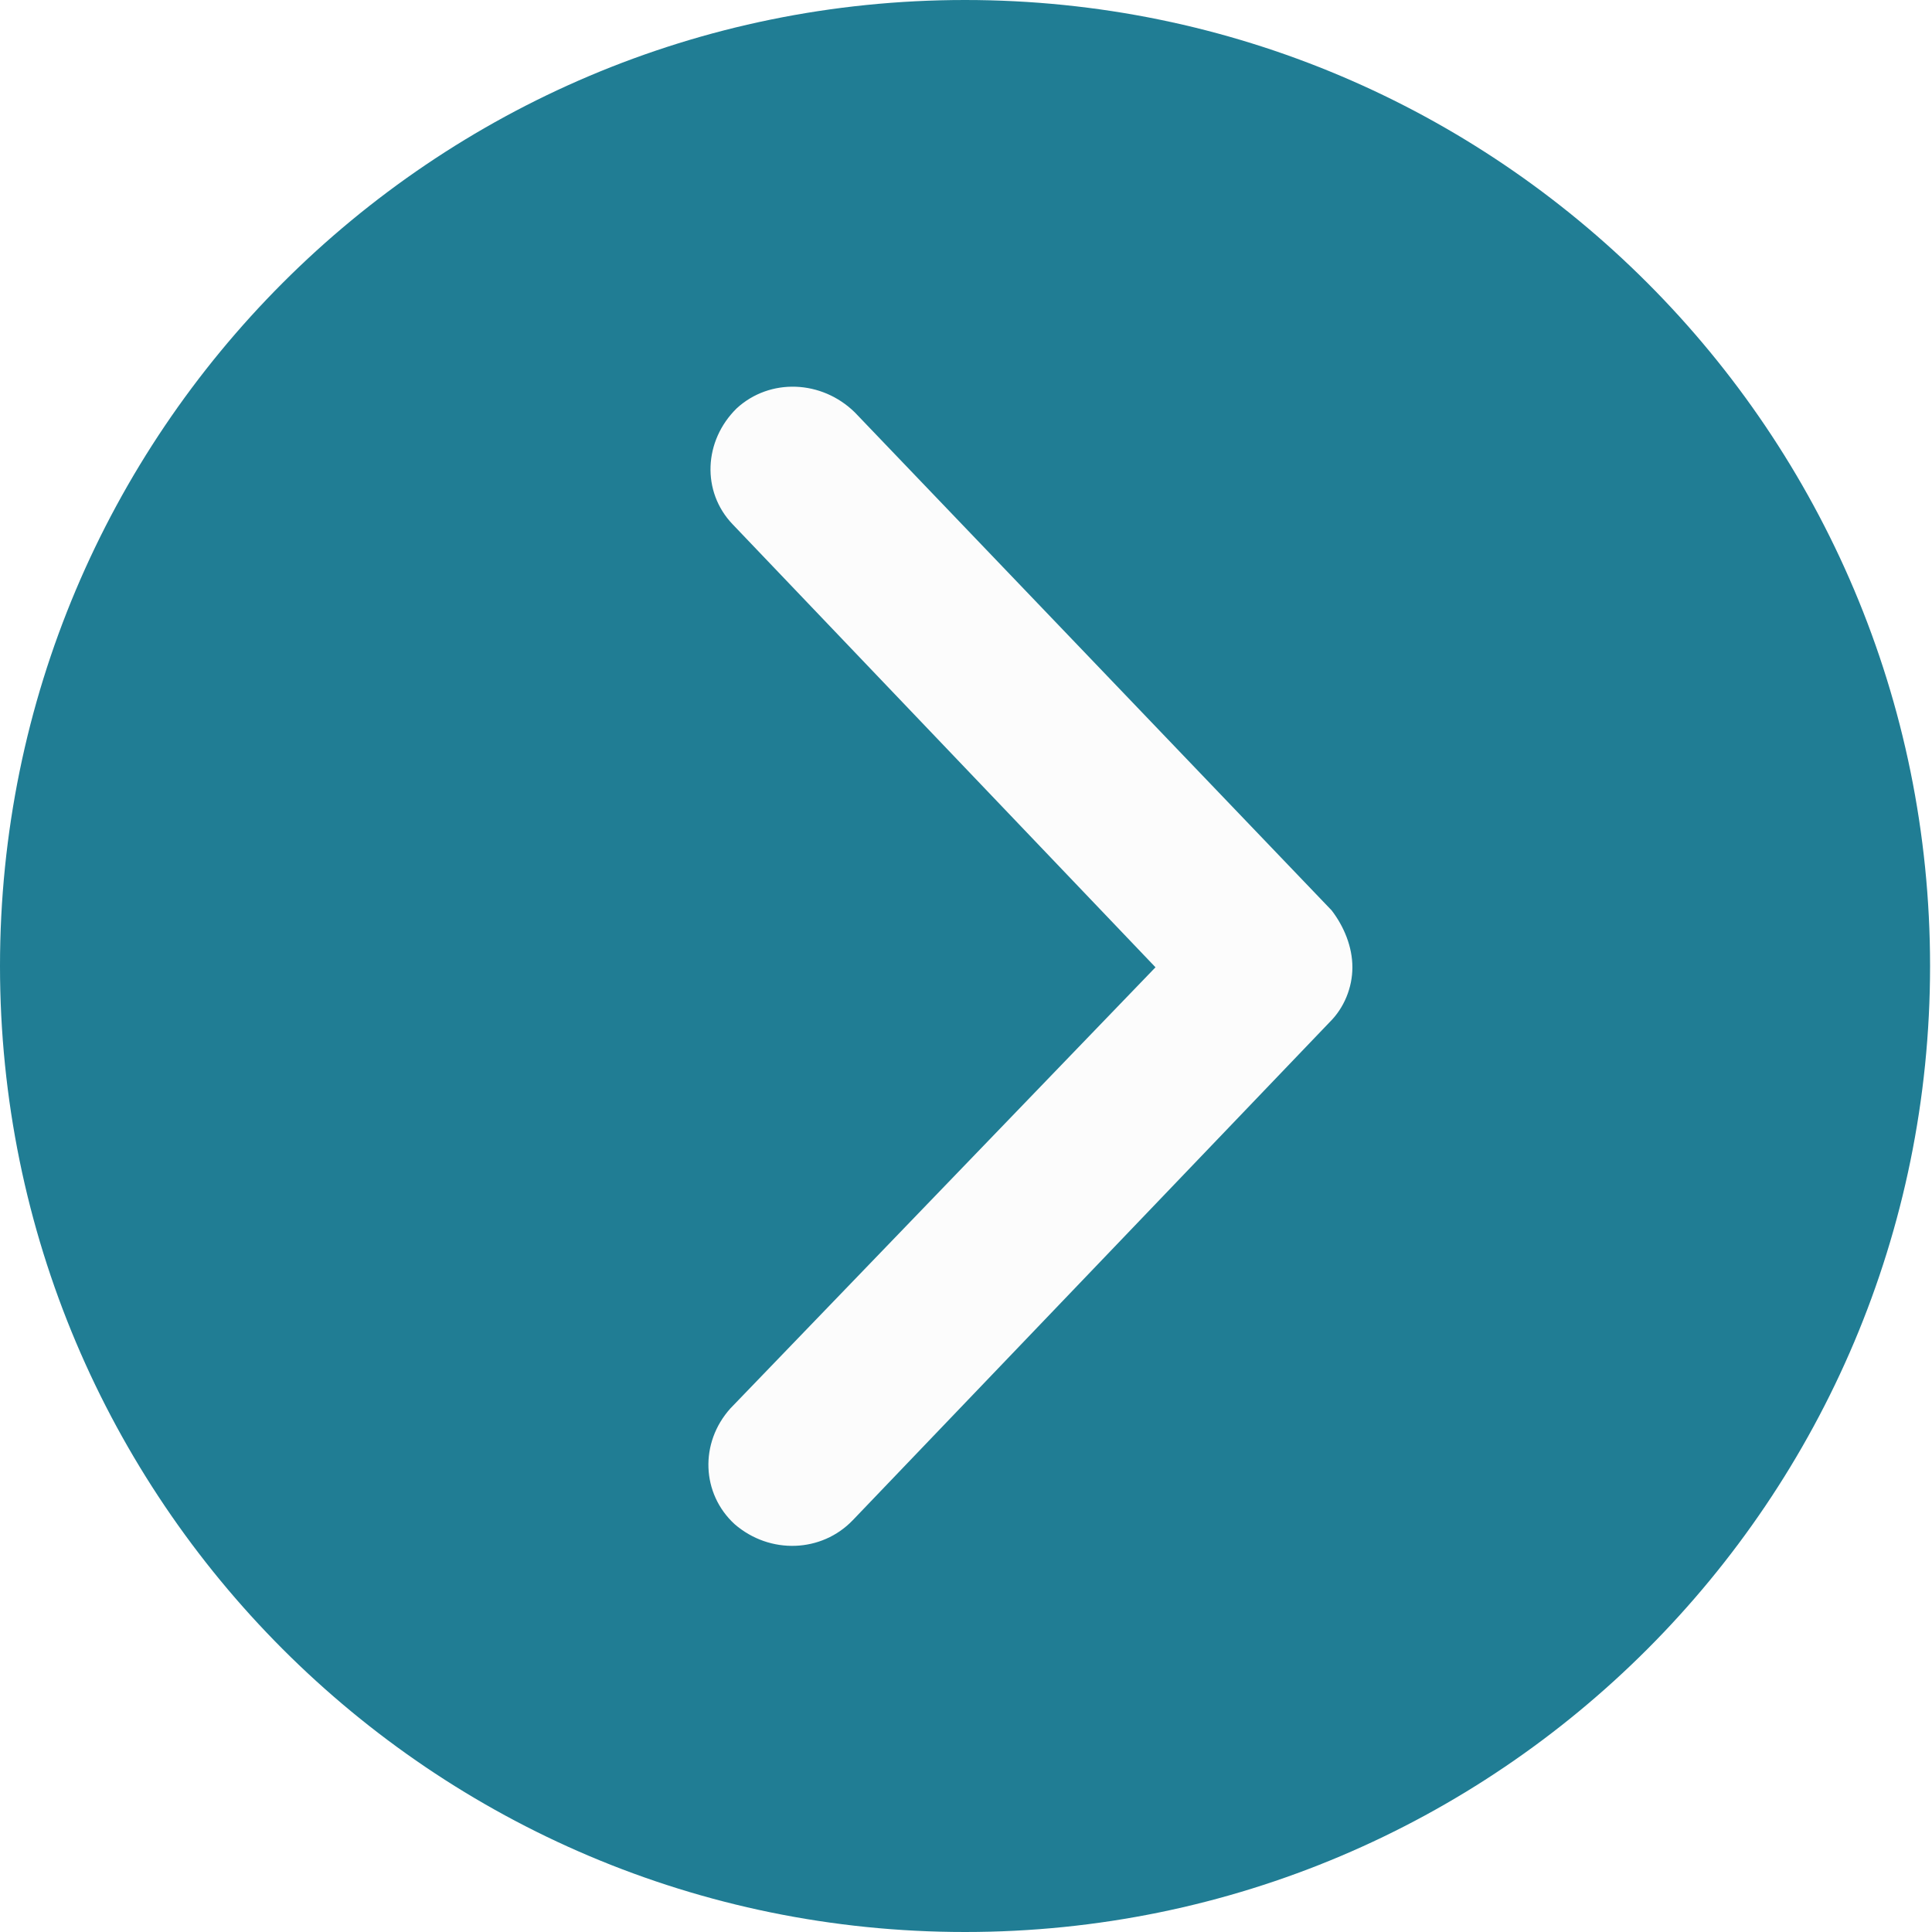
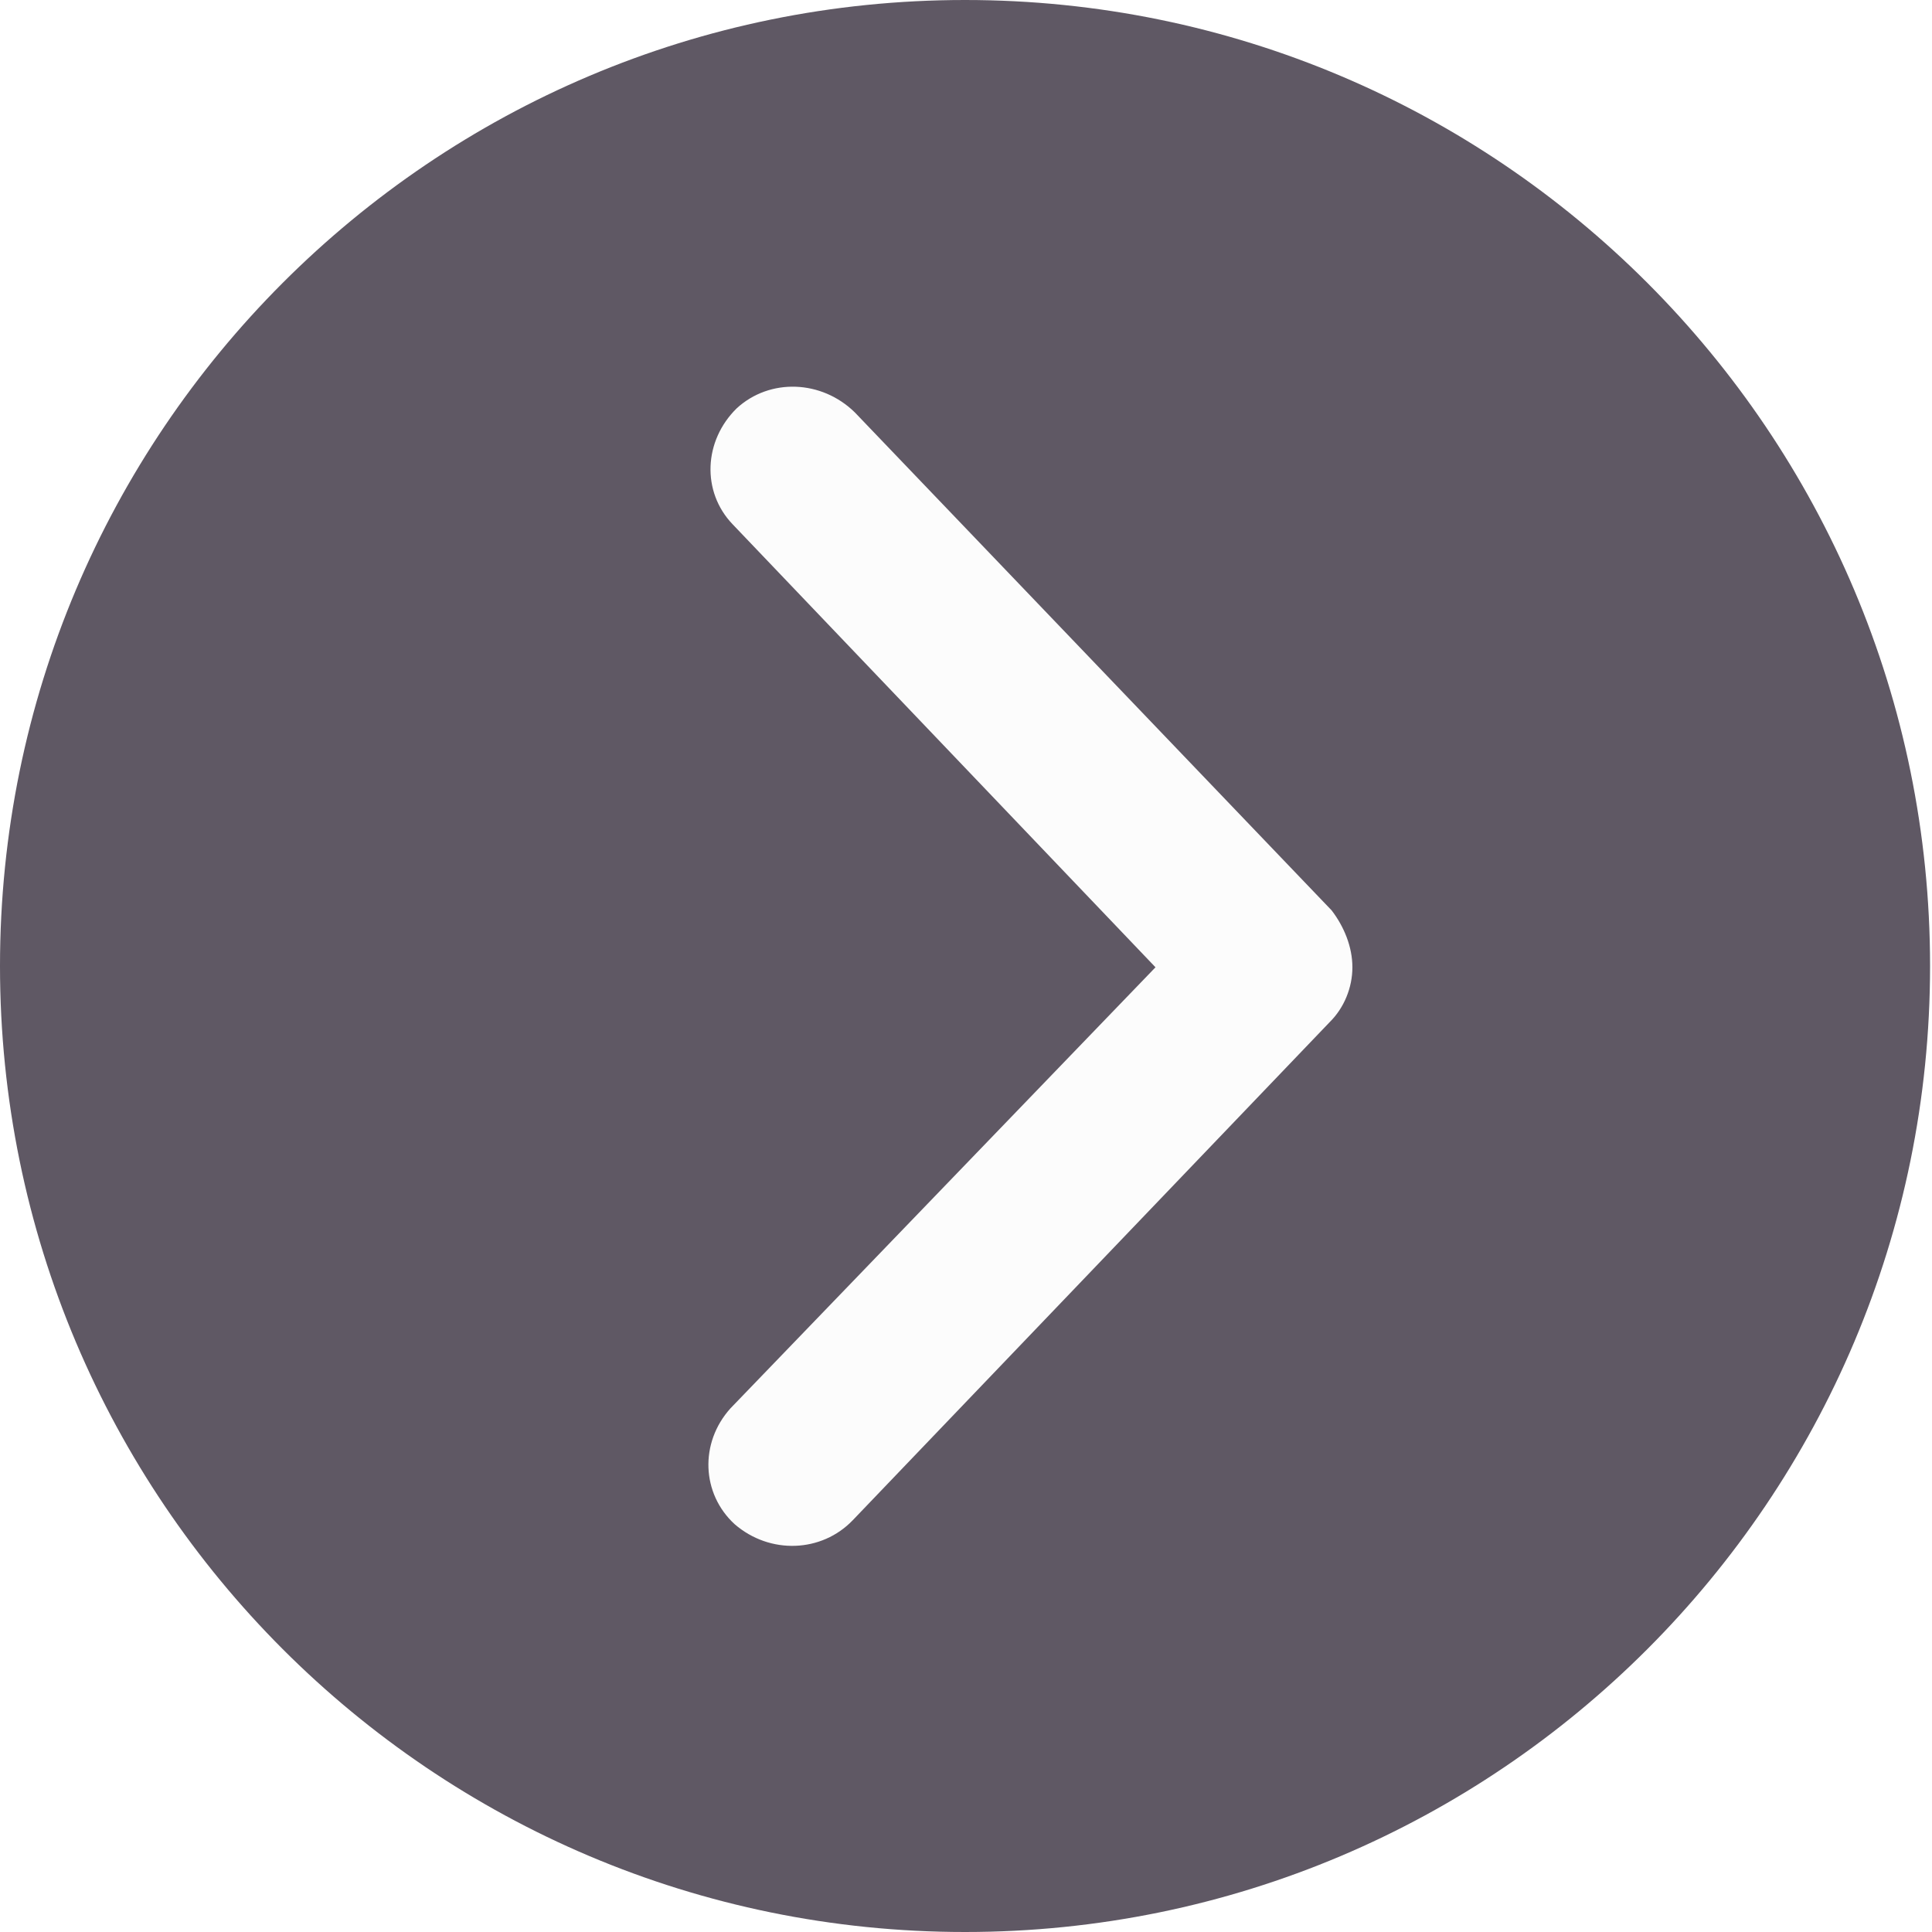
<svg xmlns="http://www.w3.org/2000/svg" width="24px" height="24px" viewBox="0 0 24 24" version="1.1">
  <defs />
-   <g id="Page-1" stroke="none" stroke-width="1" fill="none" fill-rule="evenodd">
-     <g id="drop_dpwn_arrow_active_right" fill-rule="nonzero">
-       <g id="drop_down-2" transform="translate(12, 12) rotate(90) translate(-12, -12) ">
-         <g id="drop_dpwn_arrow" transform="translate(12, 12) scale(-1, 1) rotate(-180) translate(-12, -12) ">
-           <ellipse id="Oval" fill="#207D94" cx="12" cy="11.988" rx="12" ry="11.988" />
-           <path d="M12.016,16.8 C12.268,16.8 12.521,16.697 12.698,16.517 L18.884,10.594 C19.288,10.207 19.313,9.564 18.934,9.126 C18.556,8.714 17.924,8.688 17.495,9.074 L12.016,14.354 L6.512,9.1 C6.108,8.714 5.476,8.74 5.072,9.152 C4.694,9.564 4.719,10.207 5.123,10.619 L11.309,16.542 C11.511,16.697 11.763,16.8 12.016,16.8 Z" id="Shape" fill="#FCFCFC" />
+   <g id="Company" stroke="none" stroke-width="1" fill="none" fill-rule="evenodd">
+     <g transform="translate(-1320, -6576)" id="company_2.1">
+       <g transform="translate(0, 5760)">
+         <g id="pagination" transform="translate(240, 721)">
+           <g id="drop_down-2" transform="translate(1092, 107) rotate(90) translate(-1092, -107) translate(1080, 95)">
+             <g id="drop_dpwn_arrow" transform="translate(12, 12) scale(1, -1) translate(-12, -12) ">
+               <ellipse id="Oval" fill="#5F5864" cx="12" cy="11.988" rx="12" ry="11.988" />
+               <path d="M12.016,16.8 C12.268,16.8 12.521,16.697 12.698,16.517 L18.884,10.594 C19.288,10.207 19.313,9.564 18.934,9.126 C18.556,8.714 17.924,8.688 17.495,9.074 L12.016,14.354 L6.512,9.1 C6.108,8.714 5.476,8.74 5.072,9.152 C4.694,9.564 4.719,10.207 5.123,10.619 L11.309,16.542 C11.511,16.697 11.763,16.8 12.016,16.8 Z" id="Shape" fill="#FCFCFC" fill-rule="nonzero" />
+             </g>
+           </g>
        </g>
      </g>
    </g>
  </g>
</svg>
